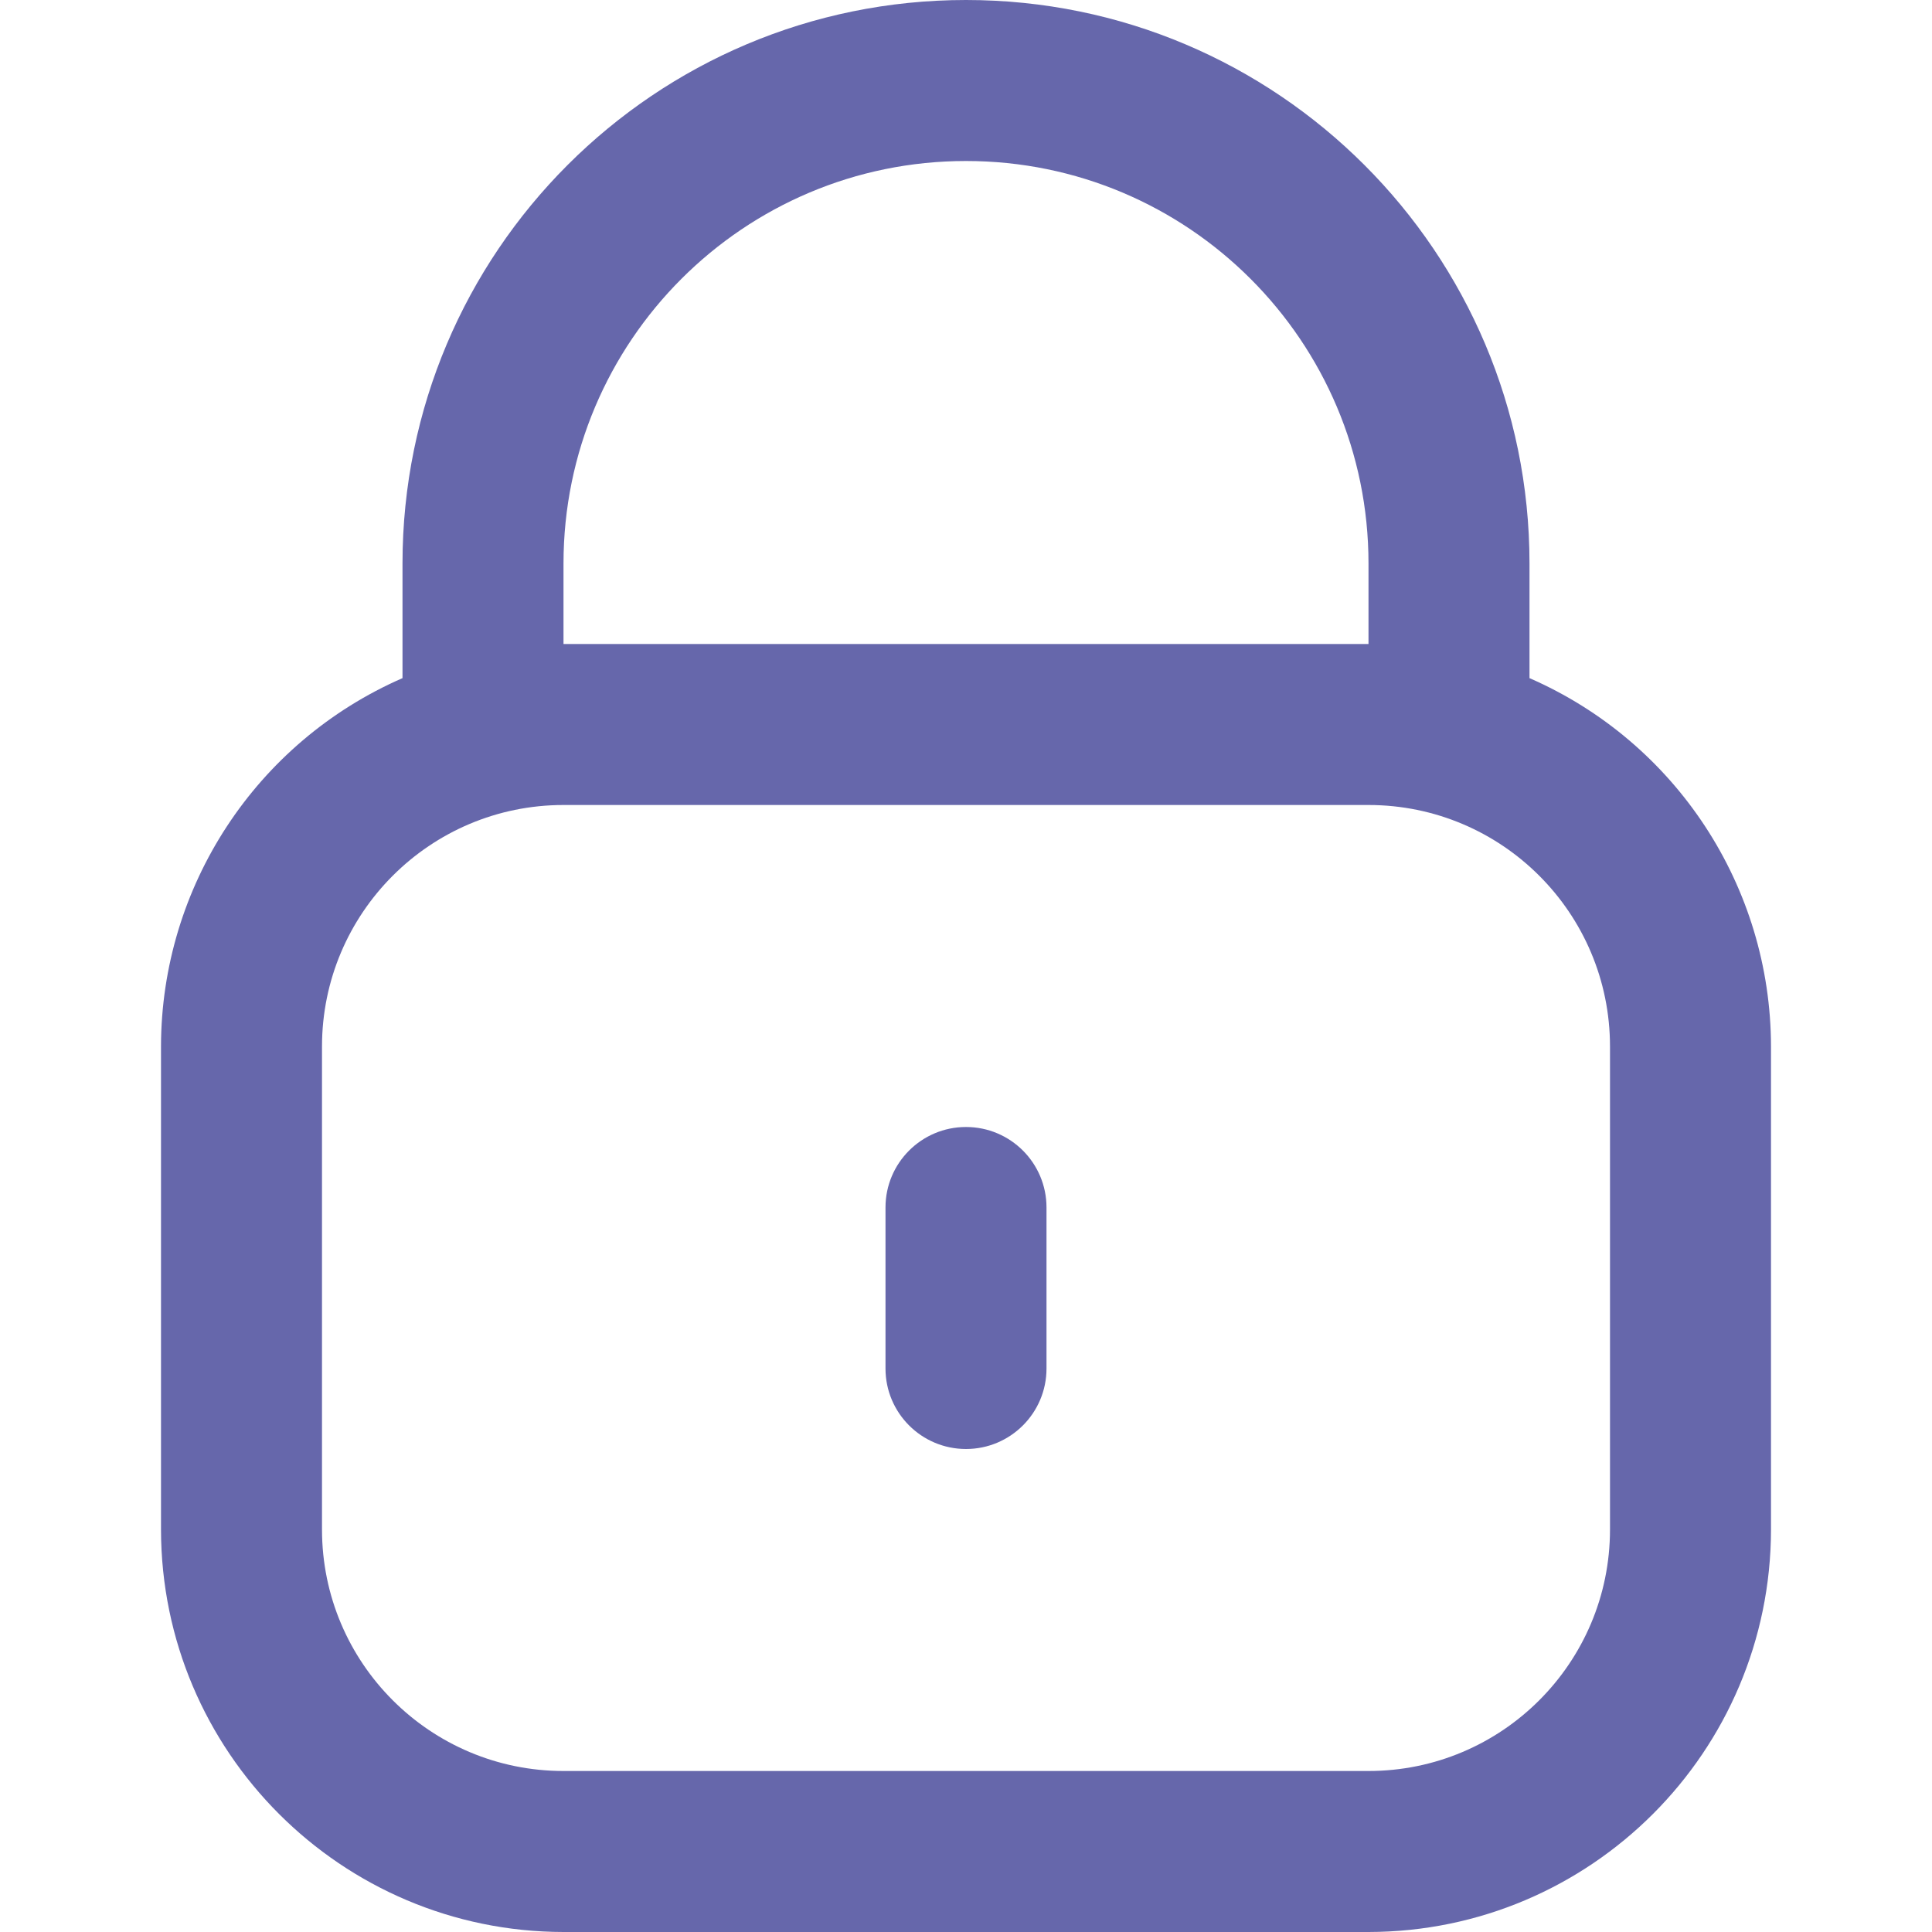
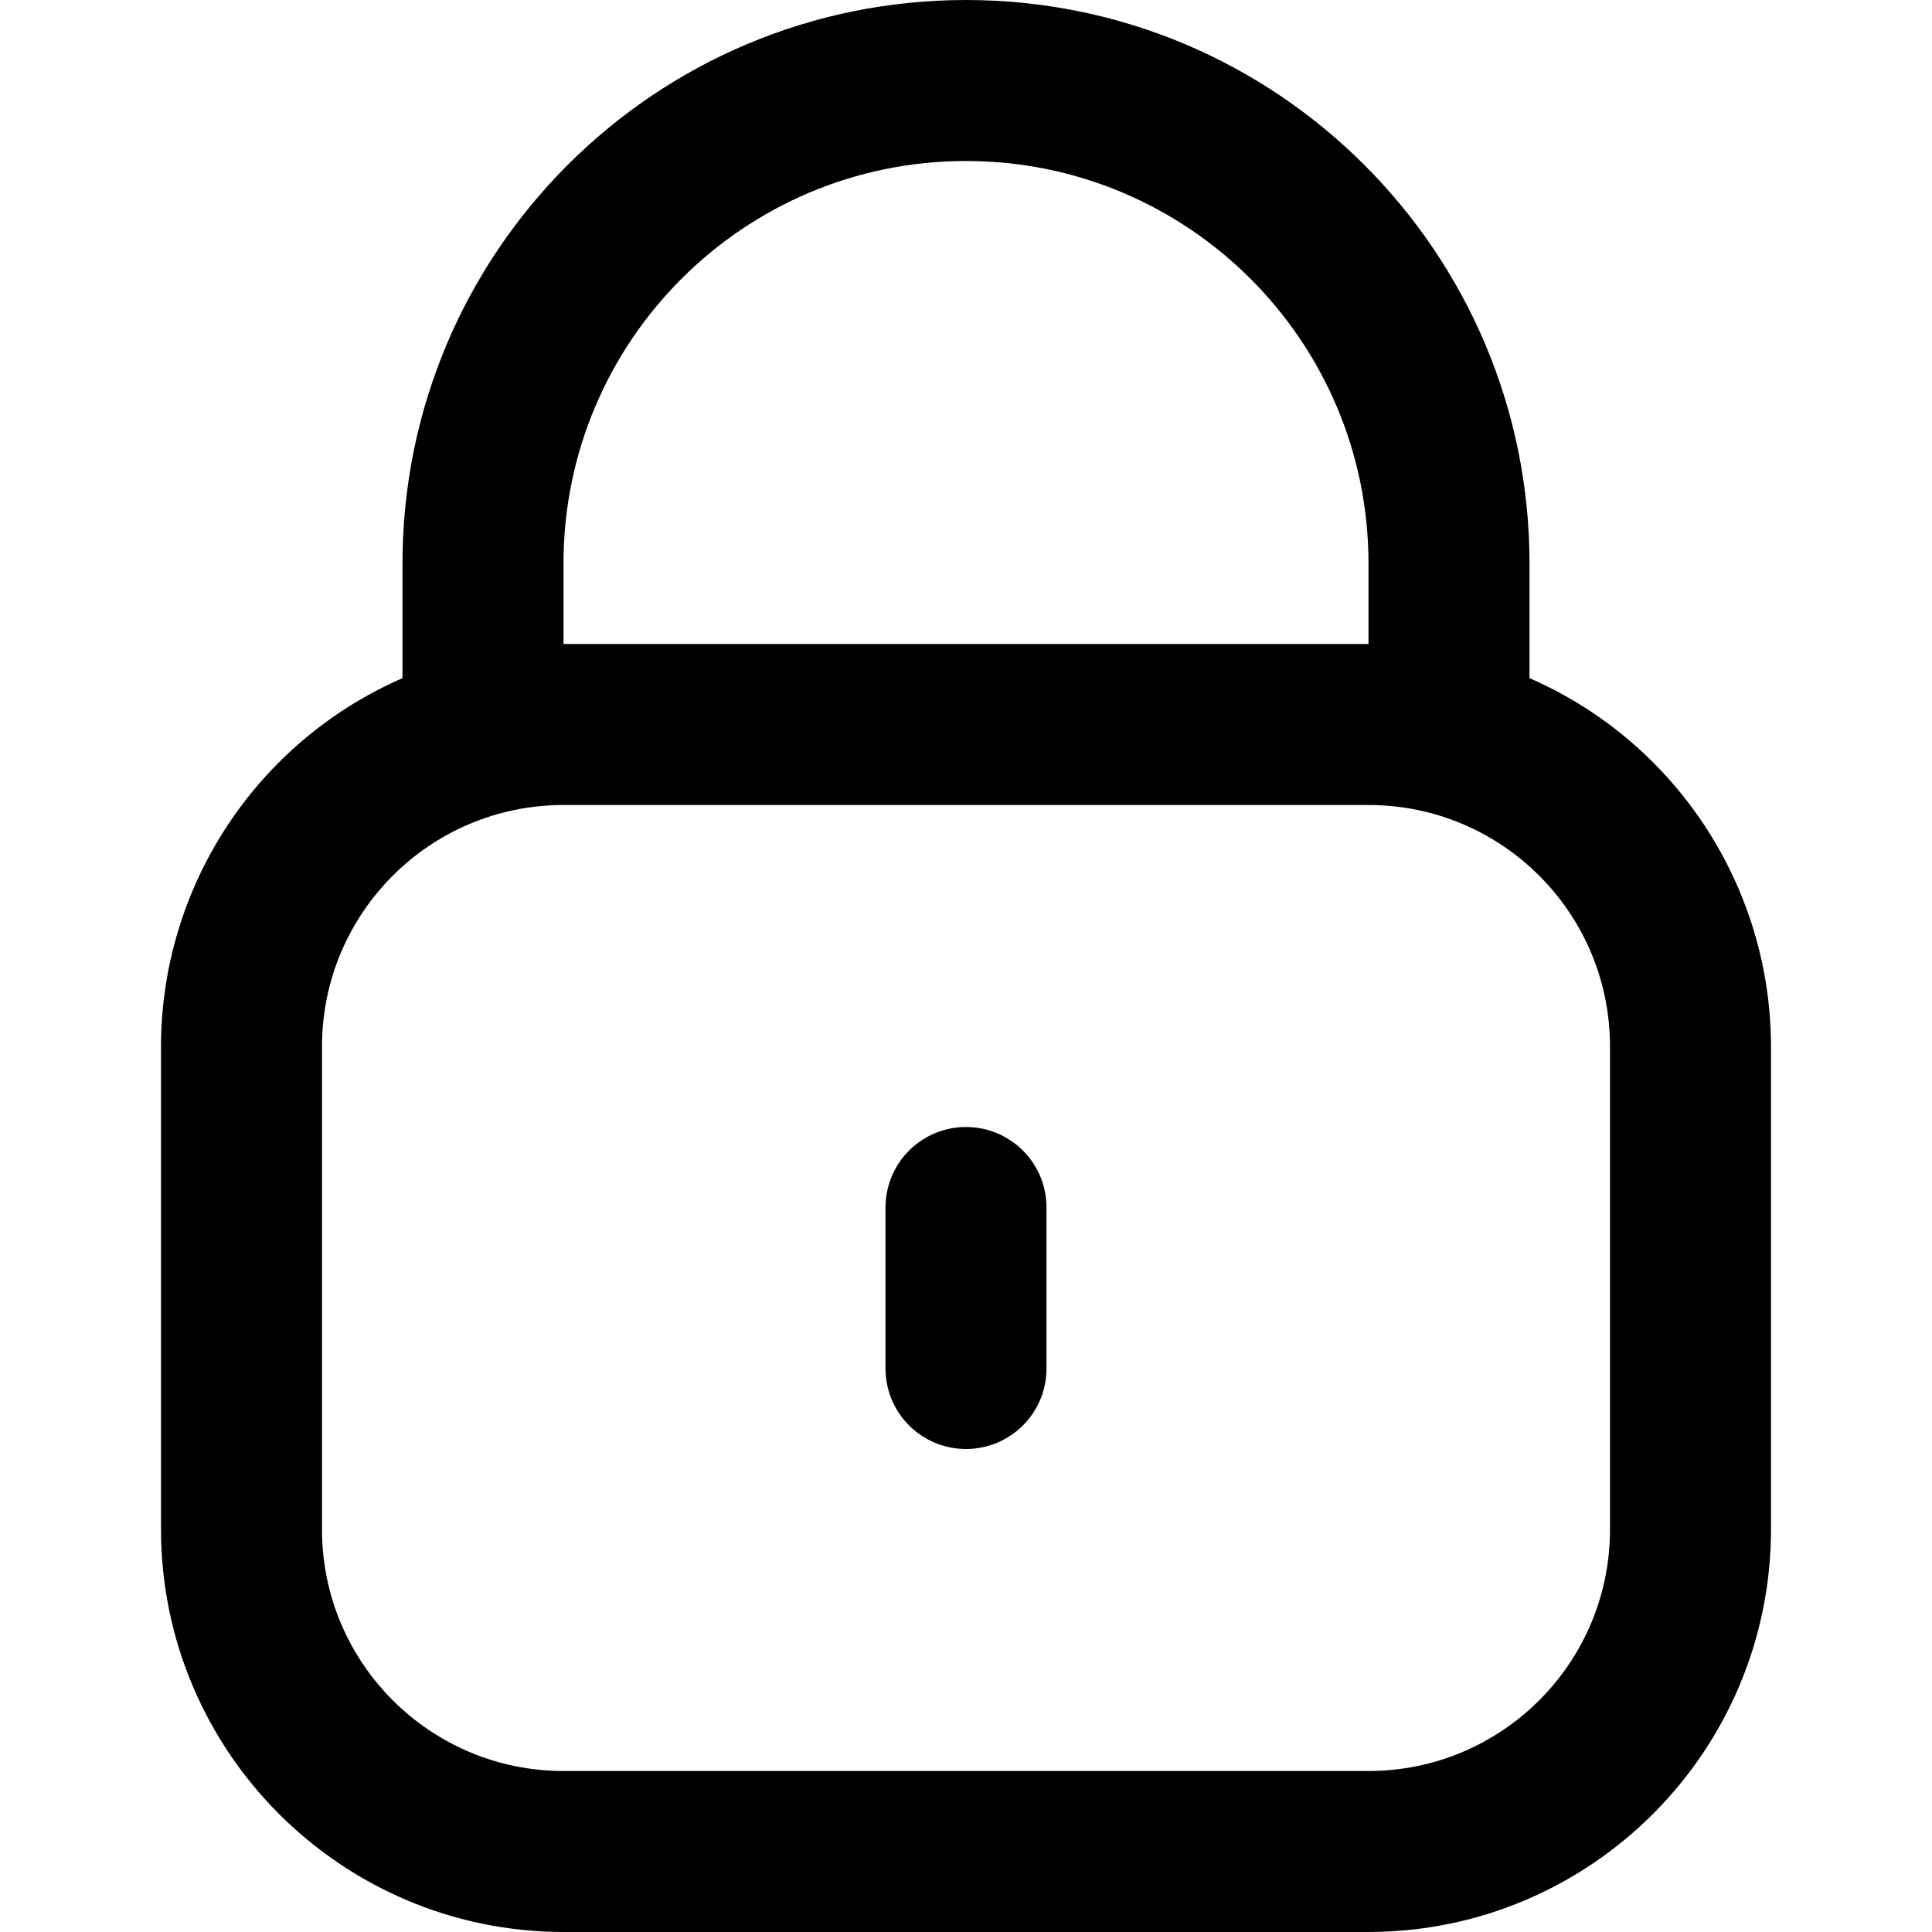
- <svg xmlns="http://www.w3.org/2000/svg" id="Outline" viewBox="0 0 24 24" width="512" height="512" style="fill:rgb(102, 103, 171);">
+ <svg xmlns="http://www.w3.org/2000/svg" id="Outline" viewBox="0 0 24 24" width="512" height="512" style="fill:#000;">
  <path d="M19,8.424V7A7,7,0,0,0,5,7V8.424A5,5,0,0,0,2,13v6a5.006,5.006,0,0,0,5,5H17a5.006,5.006,0,0,0,5-5V13A5,5,0,0,0,19,8.424ZM7,7A5,5,0,0,1,17,7V8H7ZM20,19a3,3,0,0,1-3,3H7a3,3,0,0,1-3-3V13a3,3,0,0,1,3-3H17a3,3,0,0,1,3,3Z" />
  <path d="M12,14a1,1,0,0,0-1,1v2a1,1,0,0,0,2,0V15A1,1,0,0,0,12,14Z" />
</svg>
